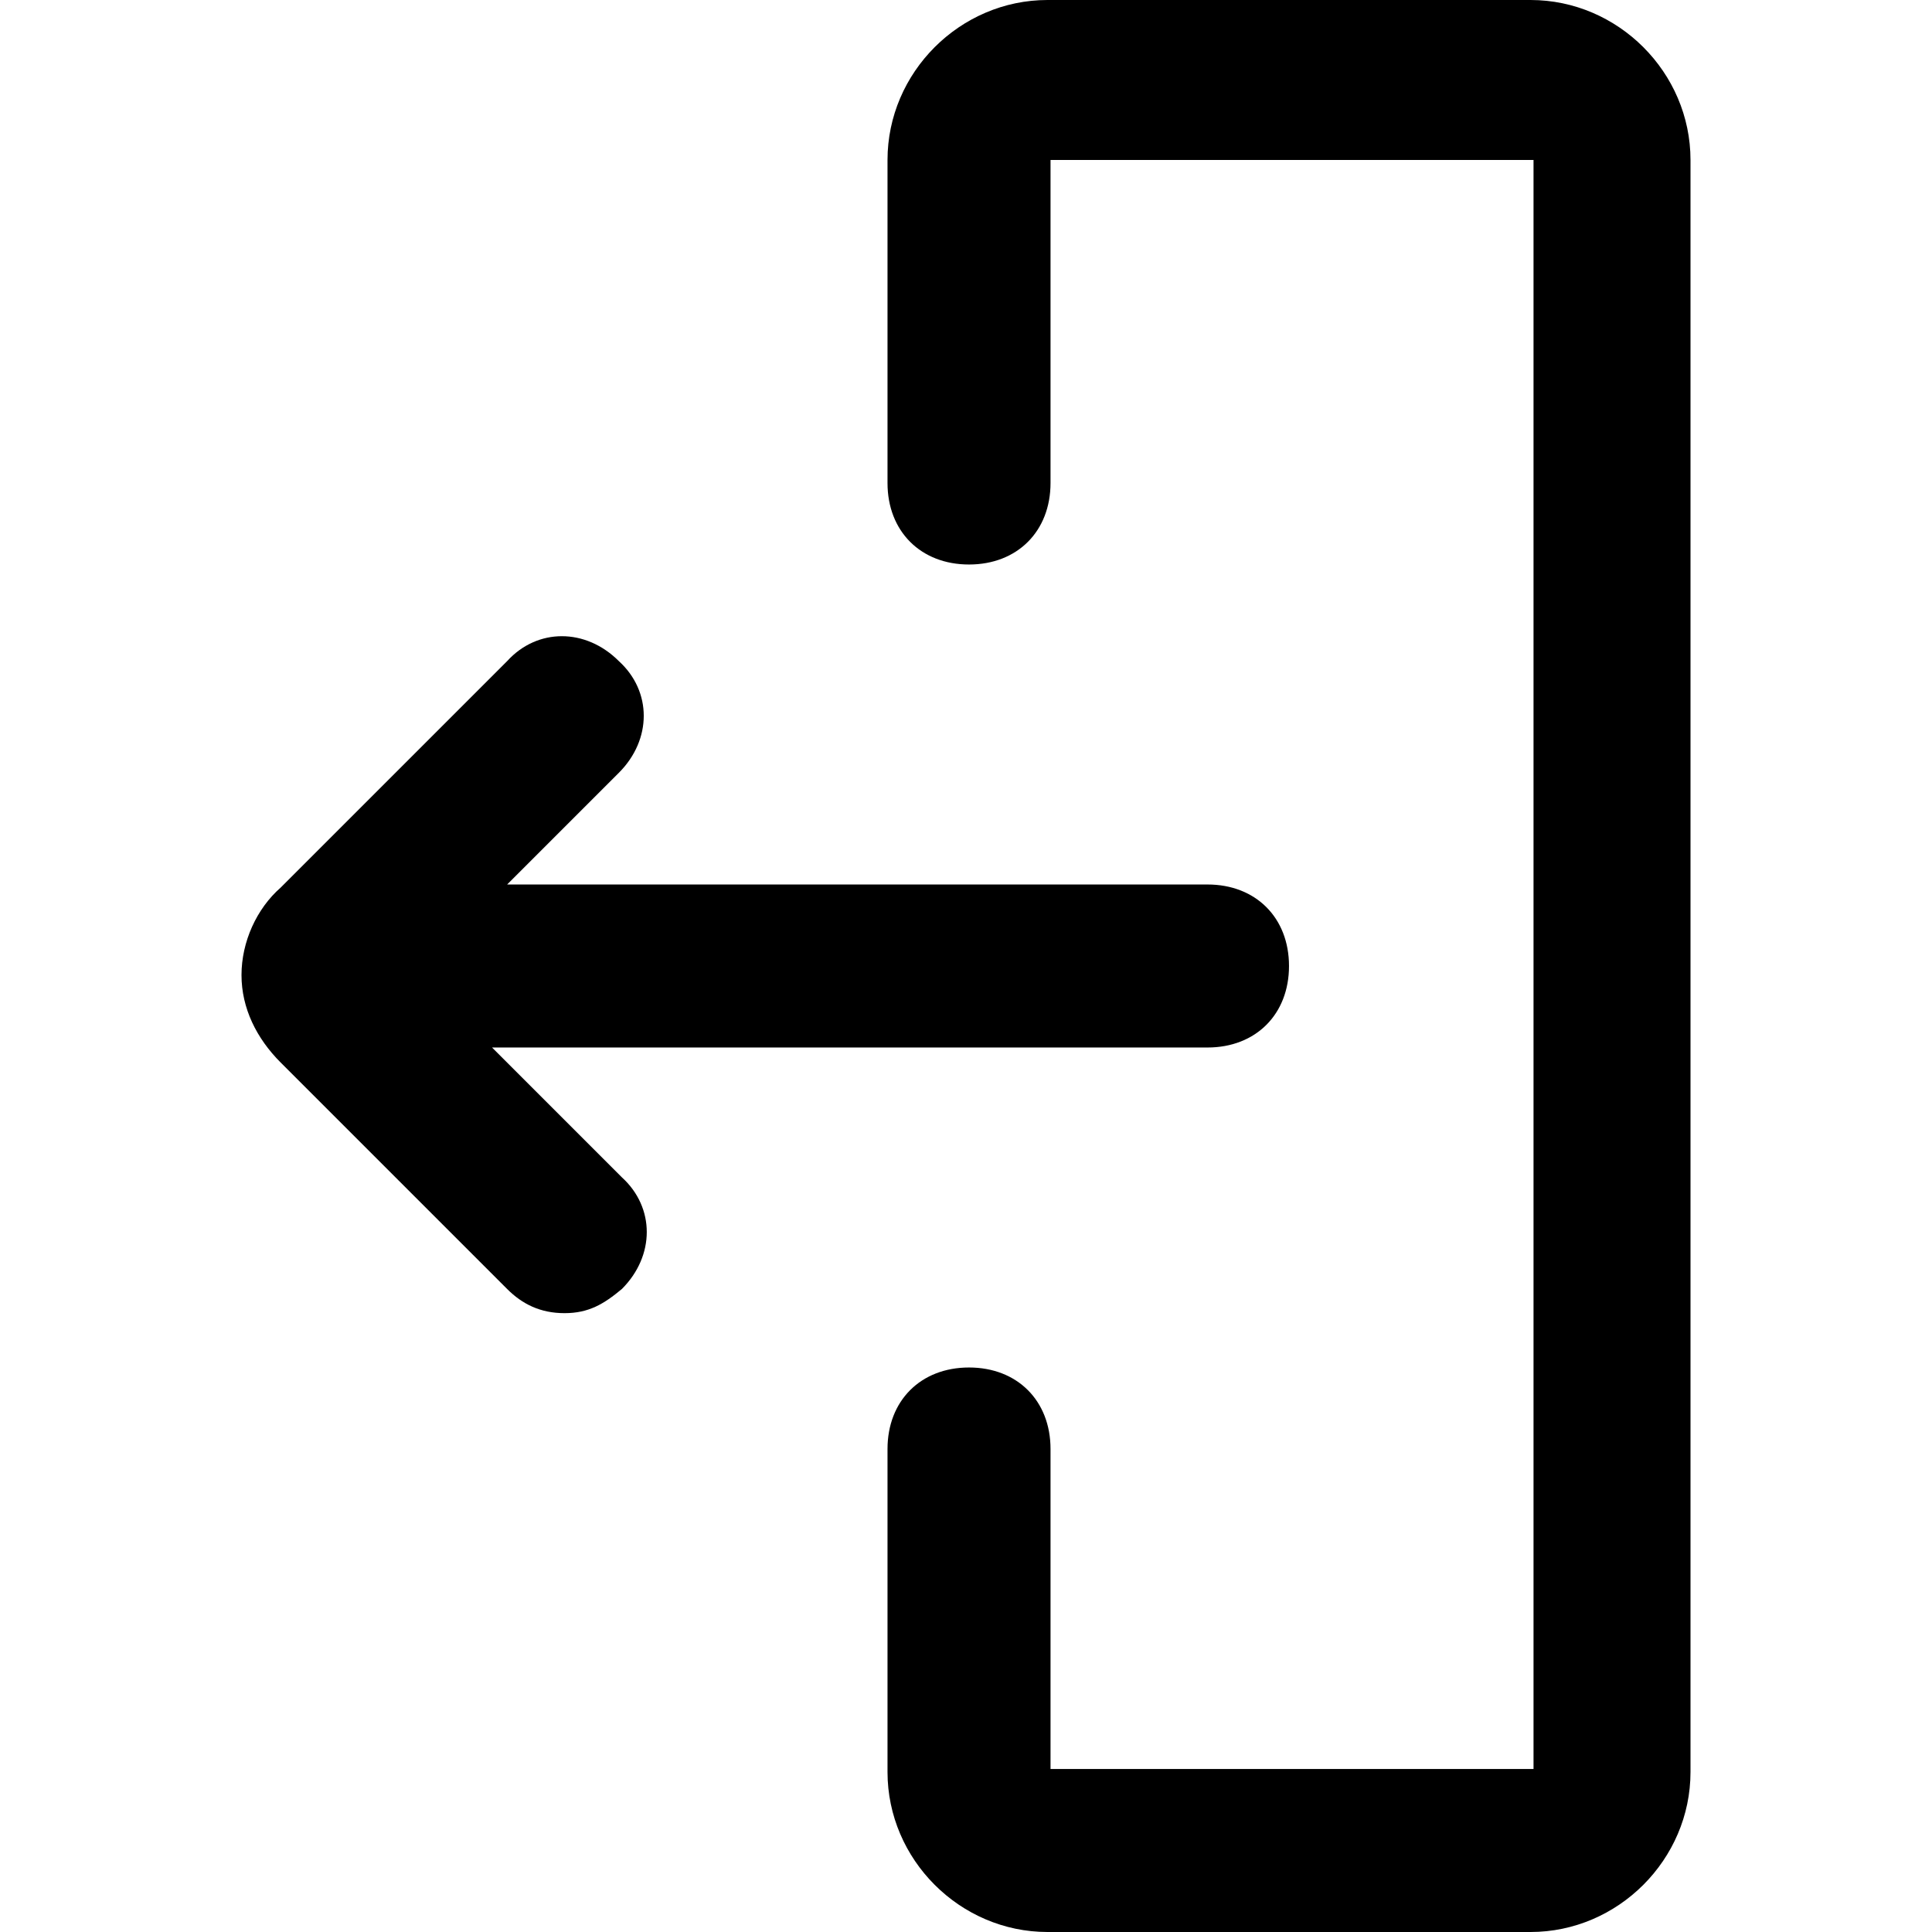
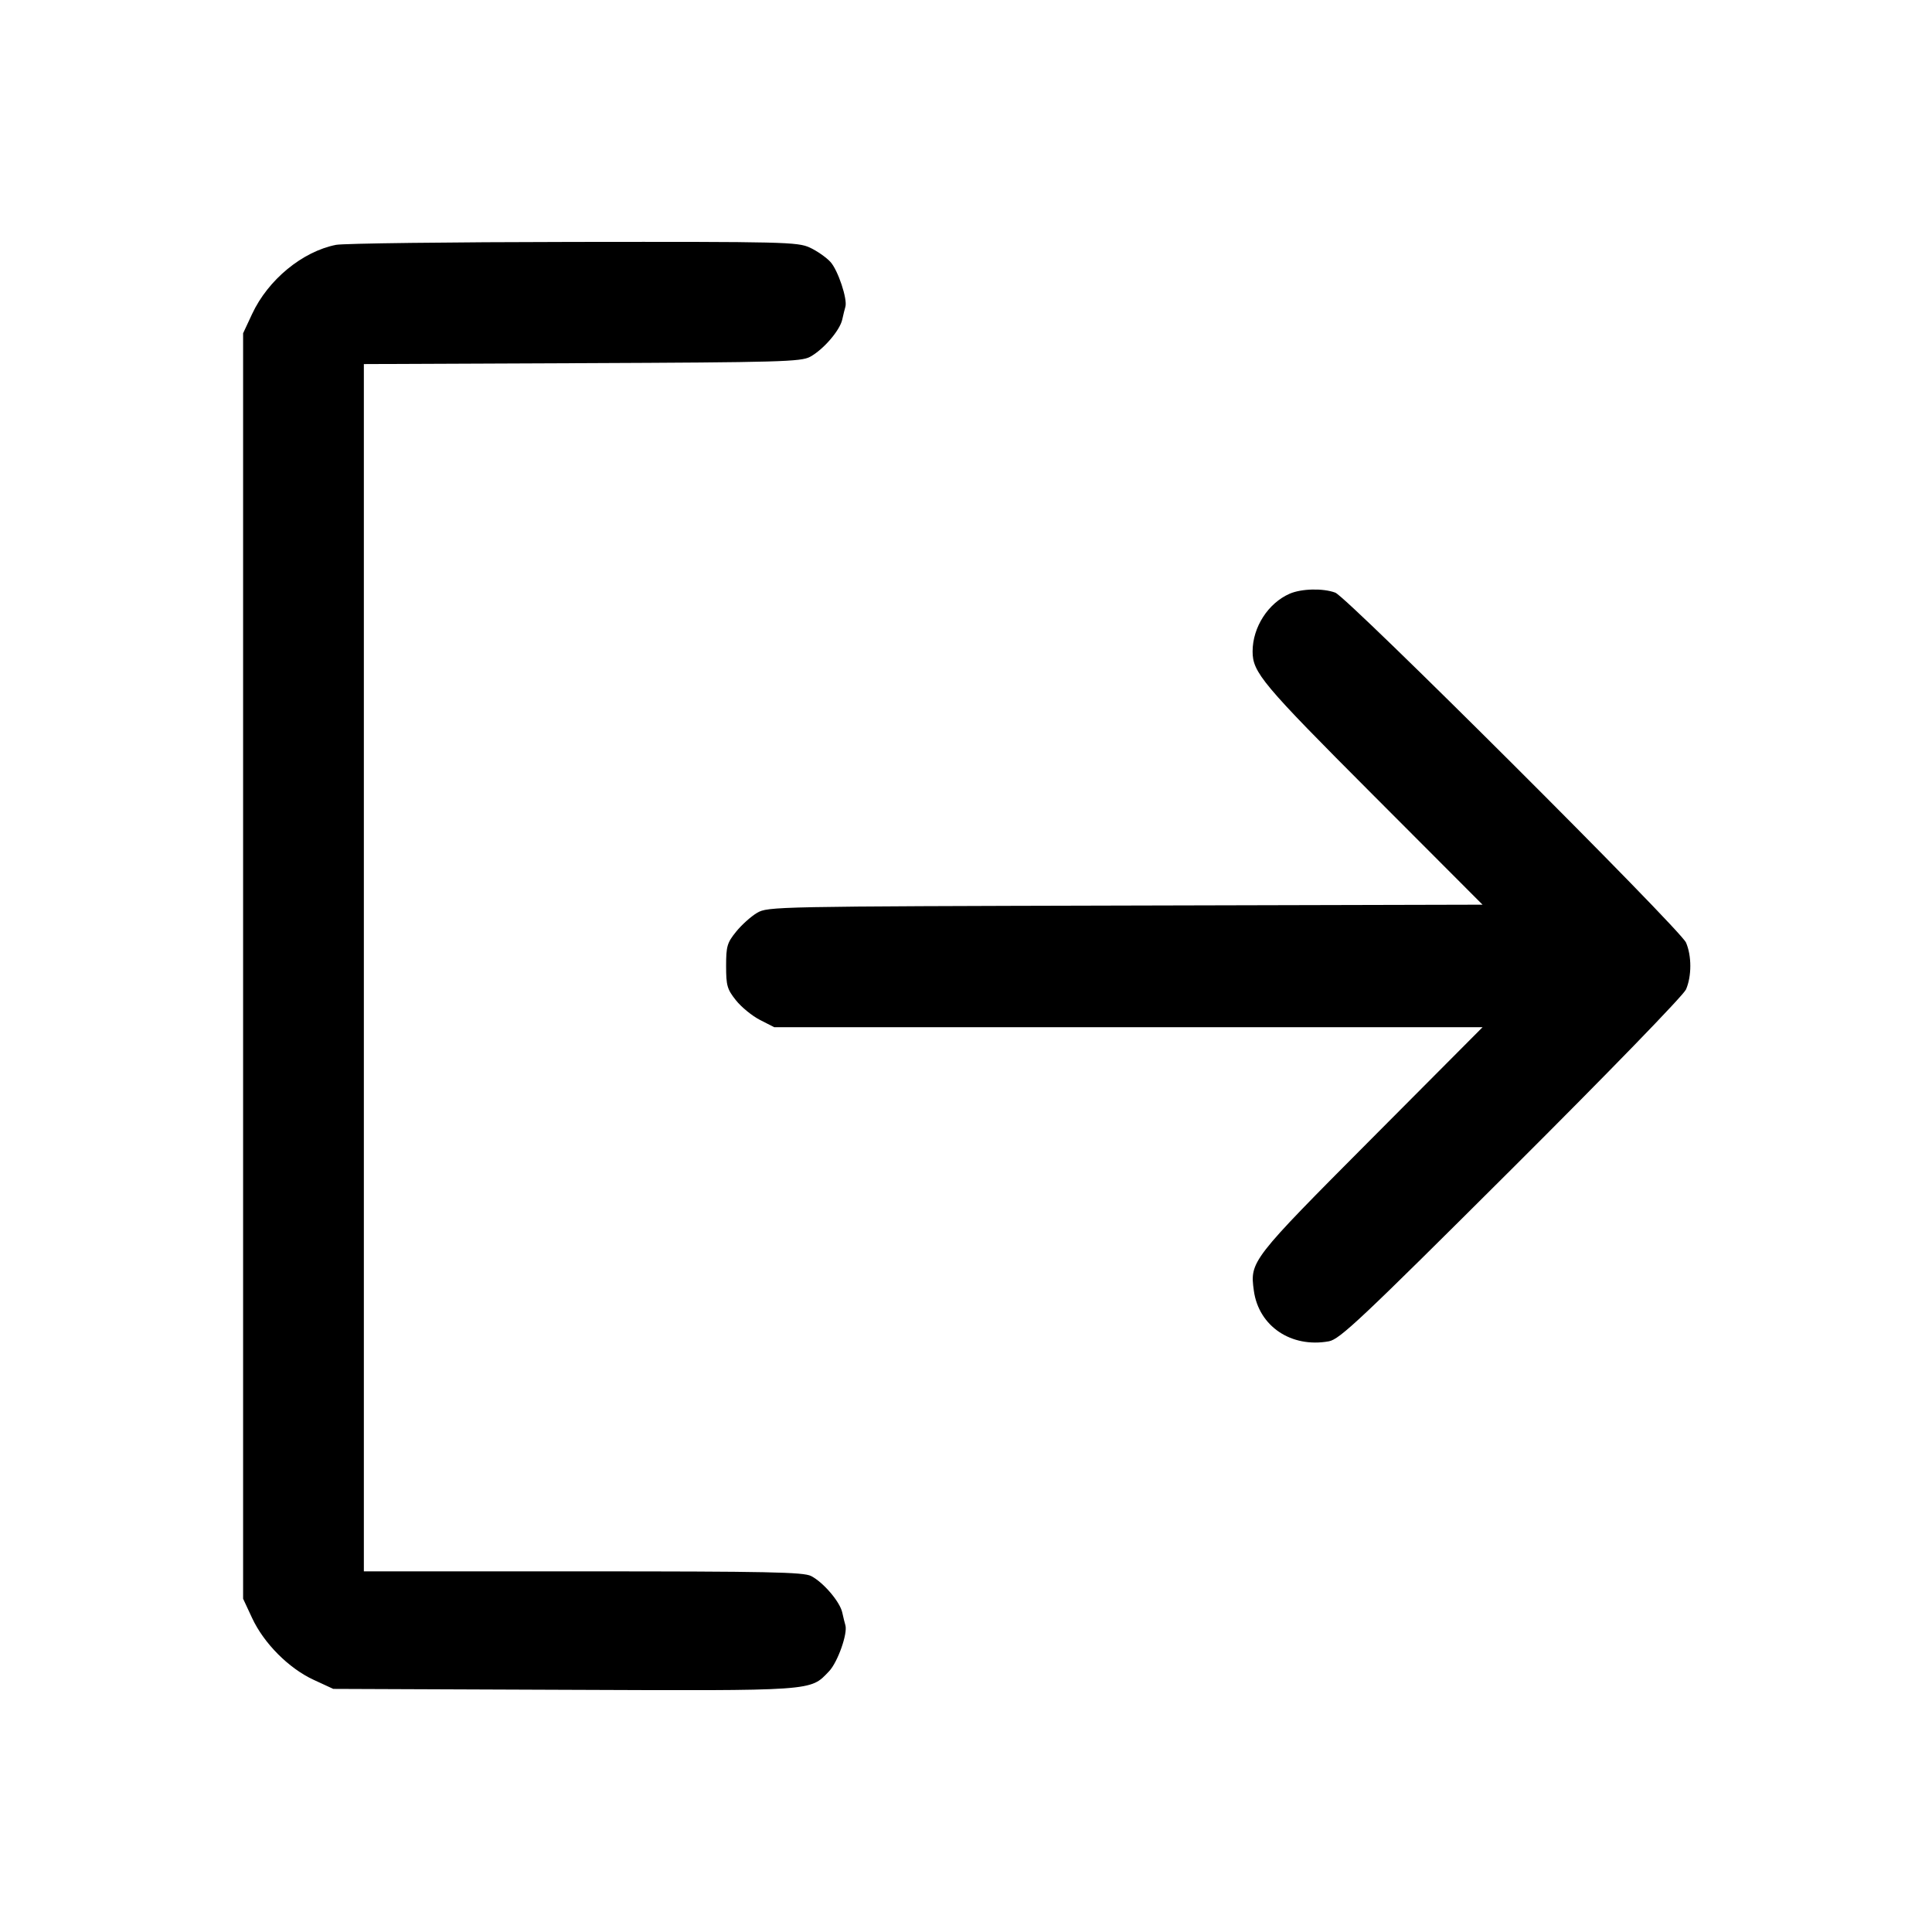
- <svg xmlns="http://www.w3.org/2000/svg" viewBox="0 0 64 64">
-   <path d="M16.3 34.7H40c1.6 0 2.7-1.1 2.7-2.7s-1.1-2.7-2.7-2.7H16.8l3.7-3.7c1.1-1.1 1.1-2.7 0-3.7-1.1-1.1-2.7-1.1-3.7 0l-7.5 7.5c-.8.7-1.3 1.8-1.3 2.9 0 1.1.5 2.1 1.3 2.9l7.5 7.5c.5.5 1.1.8 1.9.8s1.3-.3 1.9-.8c1.1-1.1 1.1-2.7 0-3.7l-4.3-4.3z" />
-   <path d="M50.7 0h-16c-2.9 0-5.3 2.4-5.3 5.3V16c0 1.6 1.1 2.7 2.7 2.7s2.7-1.1 2.7-2.7V5.3h16v53.3h-16V48c0-1.6-1.1-2.7-2.7-2.7s-2.7 1.1-2.7 2.7v10.7c0 2.9 2.4 5.3 5.3 5.3h16c2.9 0 5.3-2.4 5.3-5.3V5.3C56 2.4 53.6 0 50.7 0z" />
+ <svg xmlns="http://www.w3.org/2000/svg" viewBox="0 0 256 256">
+   <path d="M44.525 32.444c-4.459.882-9.003 4.625-11.117 9.156l-1.195 2.56v167.68l1.194 2.56c1.567 3.36 4.854 6.66 8.148 8.183l2.605 1.204 30.507.12c33.544.133 32.649.195 35.183-2.45 1.144-1.194 2.5-5.021 2.166-6.114-.087-.284-.273-1.041-.413-1.682-.312-1.425-2.504-3.991-4.125-4.829-1.01-.523-5.711-.619-30.23-.619H48.213V48.242l28.907-.121c26.254-.11 29.028-.188 30.23-.846 1.761-.964 3.936-3.489 4.253-4.936.14-.641.326-1.398.413-1.682.307-1.004-.98-4.866-1.985-5.957-.56-.608-1.786-1.46-2.724-1.894-1.61-.743-3.387-.785-31.36-.75-16.31.021-30.449.195-31.422.388m126.355 46.23c-2.848 1.248-4.898 4.438-4.904 7.633-.006 2.792 1.263 4.306 15.893 18.964l14.576 14.604-47.342.116c-46.468.114-47.37.131-48.791.969-.797.469-2.045 1.591-2.773 2.493-1.193 1.475-1.326 1.931-1.326 4.547 0 2.601.138 3.08 1.305 4.547.718.902 2.15 2.072 3.184 2.6l1.879.96H196.452l-14.759 14.826c-15.948 16.02-16.086 16.199-15.553 20.086.645 4.71 4.95 7.616 9.94 6.711 1.443-.262 4.176-2.836 24.177-22.772 12.901-12.859 22.806-23.066 23.147-23.851.762-1.756.762-4.458 0-6.214-.769-1.77-44.863-45.762-46.472-46.364-1.624-.607-4.491-.538-6.052.145" />
</svg>
